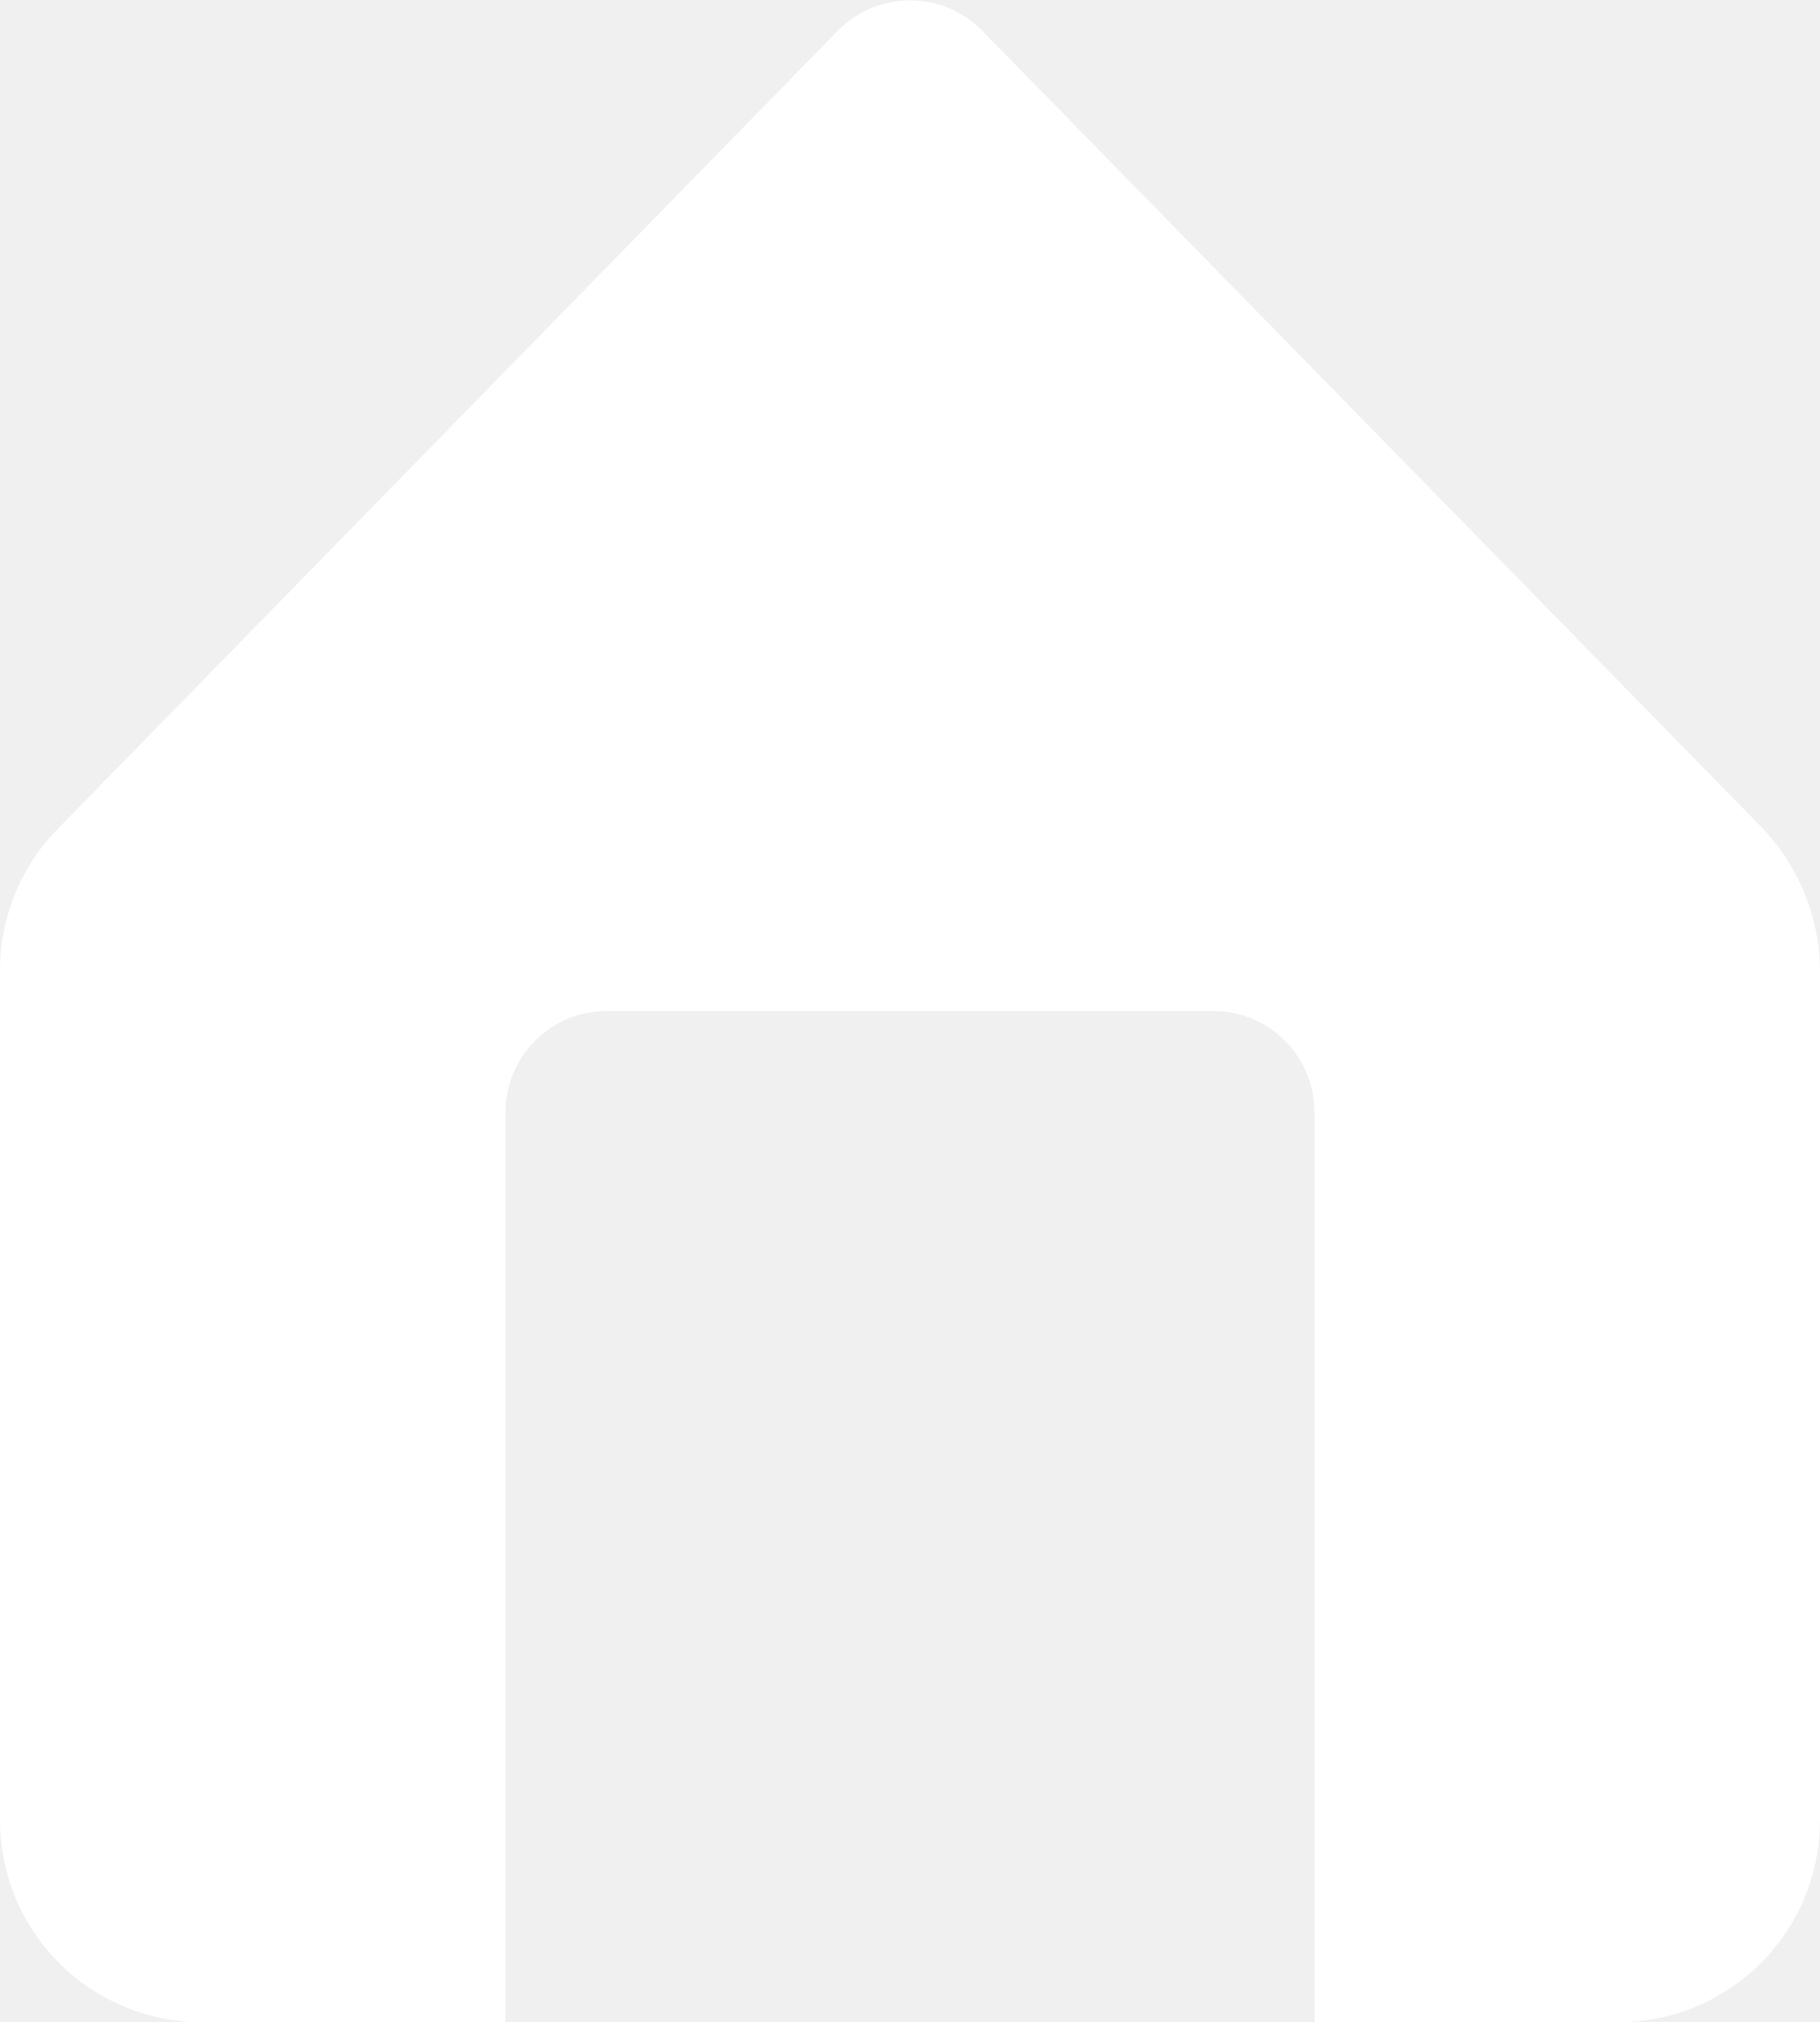
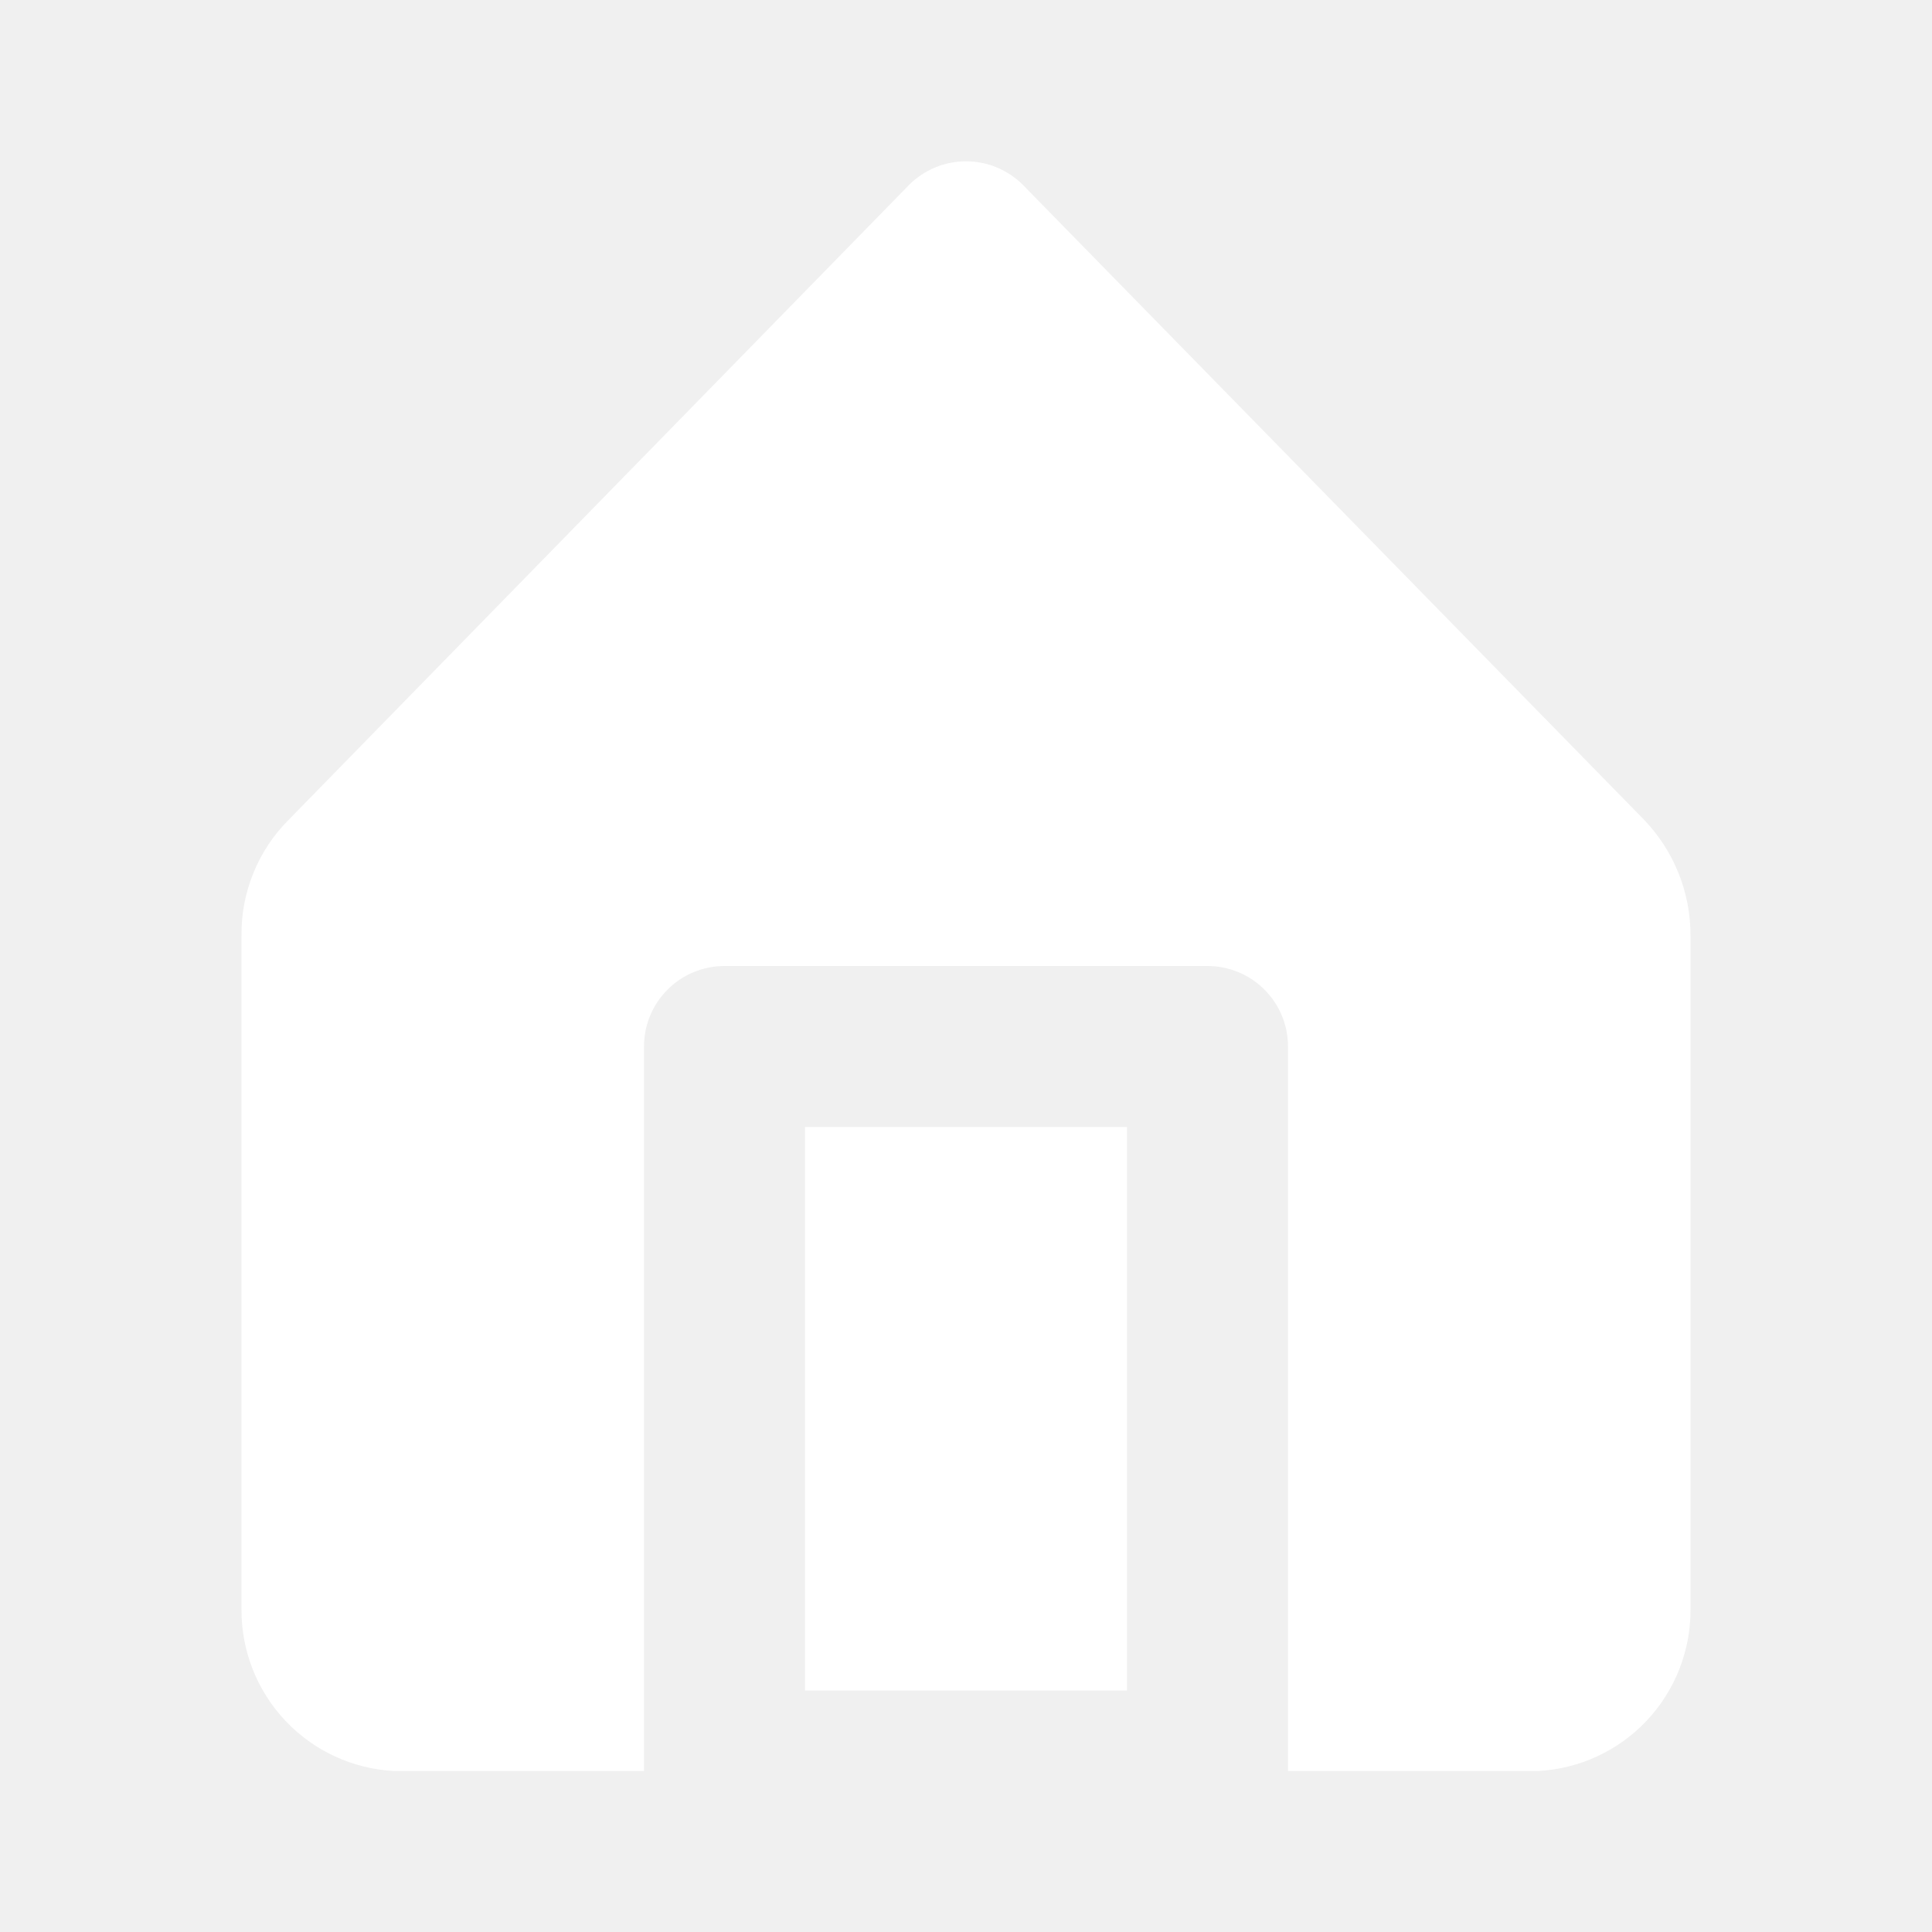
- <svg xmlns="http://www.w3.org/2000/svg" width="18" height="20" viewBox="0 0 18 20" fill="none">
-   <path d="M17.42 8.18L9.71 0.3C9.617 0.206 9.506 0.132 9.385 0.081C9.263 0.03 9.132 0.004 9 0.004C8.868 0.004 8.737 0.03 8.615 0.081C8.494 0.132 8.383 0.206 8.29 0.3L0.58 8.19C0.393 8.378 0.246 8.601 0.147 8.847C0.047 9.092 -0.003 9.355 -6.70605e-06 9.62V18C-0.001 18.512 0.195 19.005 0.546 19.377C0.898 19.749 1.379 19.972 1.89 20H5V11C5 10.735 5.105 10.48 5.293 10.293C5.48 10.105 5.735 10 6 10H12C12.265 10 12.52 10.105 12.707 10.293C12.895 10.48 13 10.735 13 11V20H16.11C16.621 19.972 17.102 19.749 17.454 19.377C17.805 19.005 18.001 18.512 18 18V9.62C18.001 9.083 17.793 8.567 17.42 8.18Z" fill="white" />
+ <svg xmlns="http://www.w3.org/2000/svg" width="24" height="24" viewBox="0 0 24 24" fill="none">
+   <path d="M14 14H10V21H14V14Z" fill="white" />
+   <path d="M20.42 10.18L12.71 2.3C12.617 2.206 12.506 2.132 12.385 2.081C12.263 2.03 12.132 2.004 12 2.004C11.868 2.004 11.737 2.03 11.615 2.081C11.494 2.132 11.383 2.206 11.29 2.3L3.58 10.19C3.393 10.378 3.246 10.601 3.147 10.847C3.047 11.092 2.997 11.355 3 11.62V20C2.999 20.512 3.195 21.005 3.546 21.377C3.898 21.749 4.379 21.972 4.89 22H8V13C8 12.735 8.105 12.48 8.293 12.293C8.48 12.105 8.735 12 9 12H15C15.265 12 15.52 12.105 15.707 12.293C15.895 12.48 16 12.735 16 13V22H19.11C19.621 21.972 20.102 21.749 20.454 21.377C20.805 21.005 21.001 20.512 21 20V11.62C21.001 11.083 20.793 10.567 20.42 10.18Z" fill="white" />
</svg>
